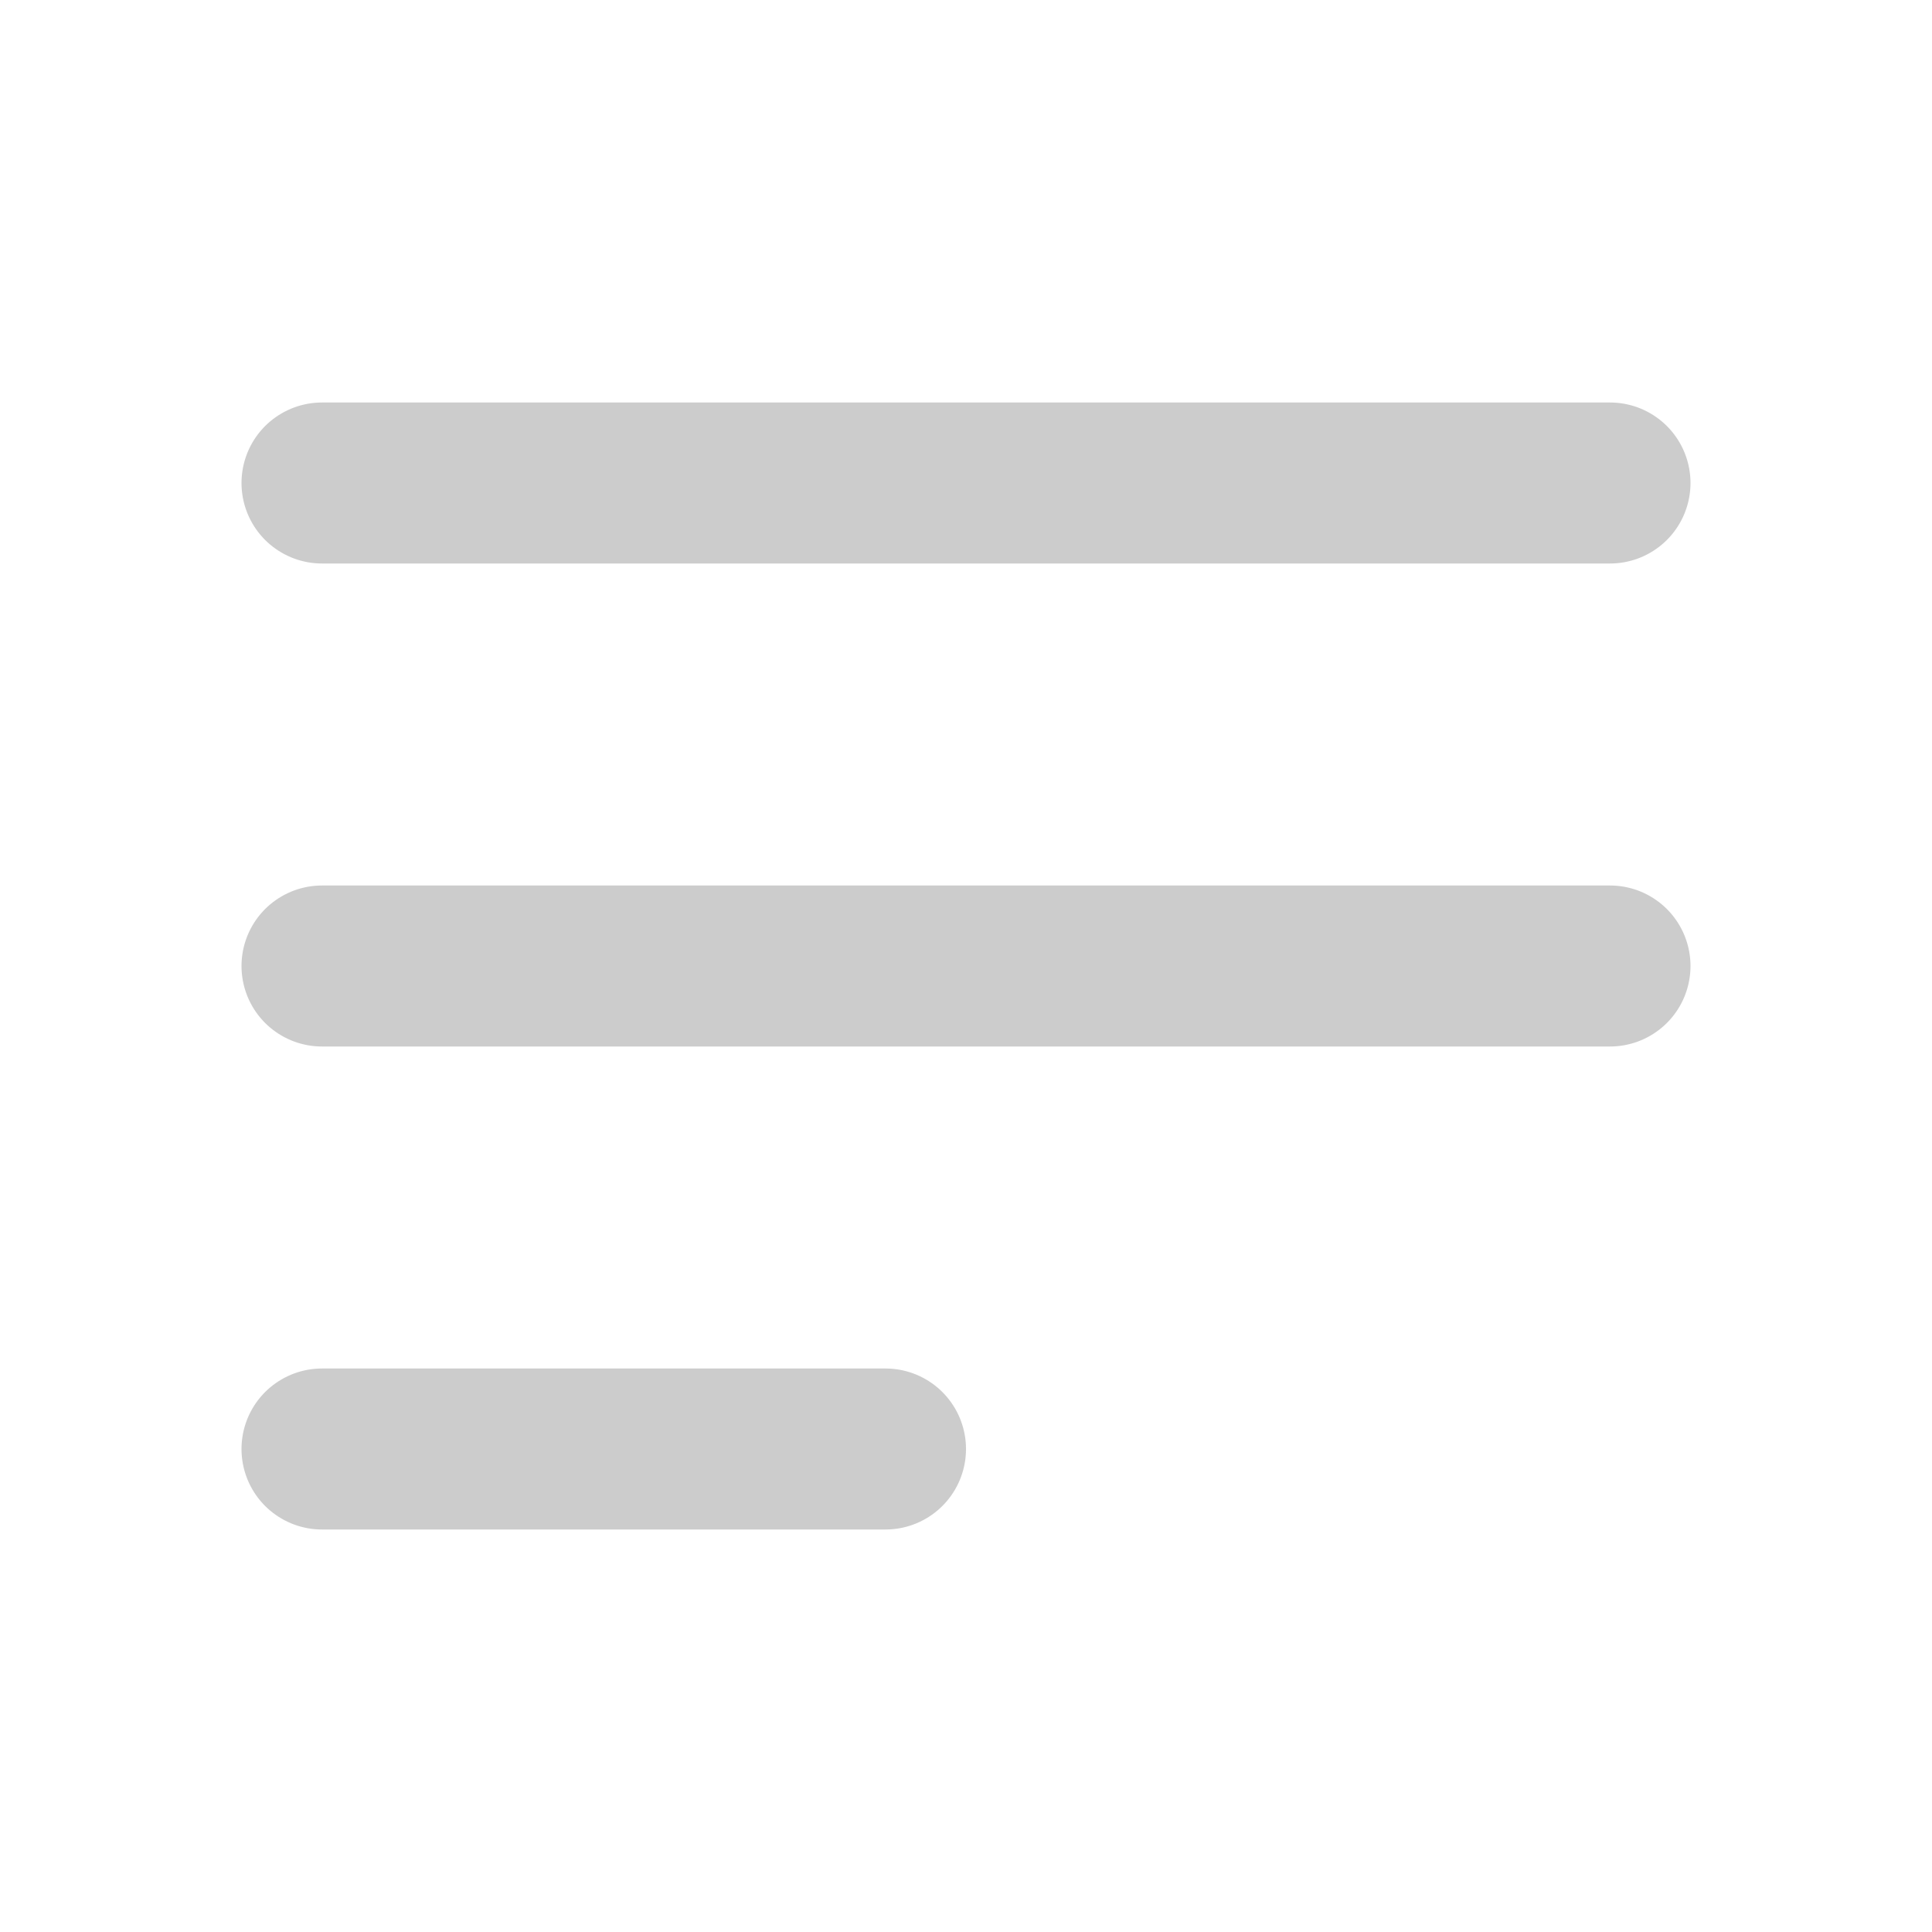
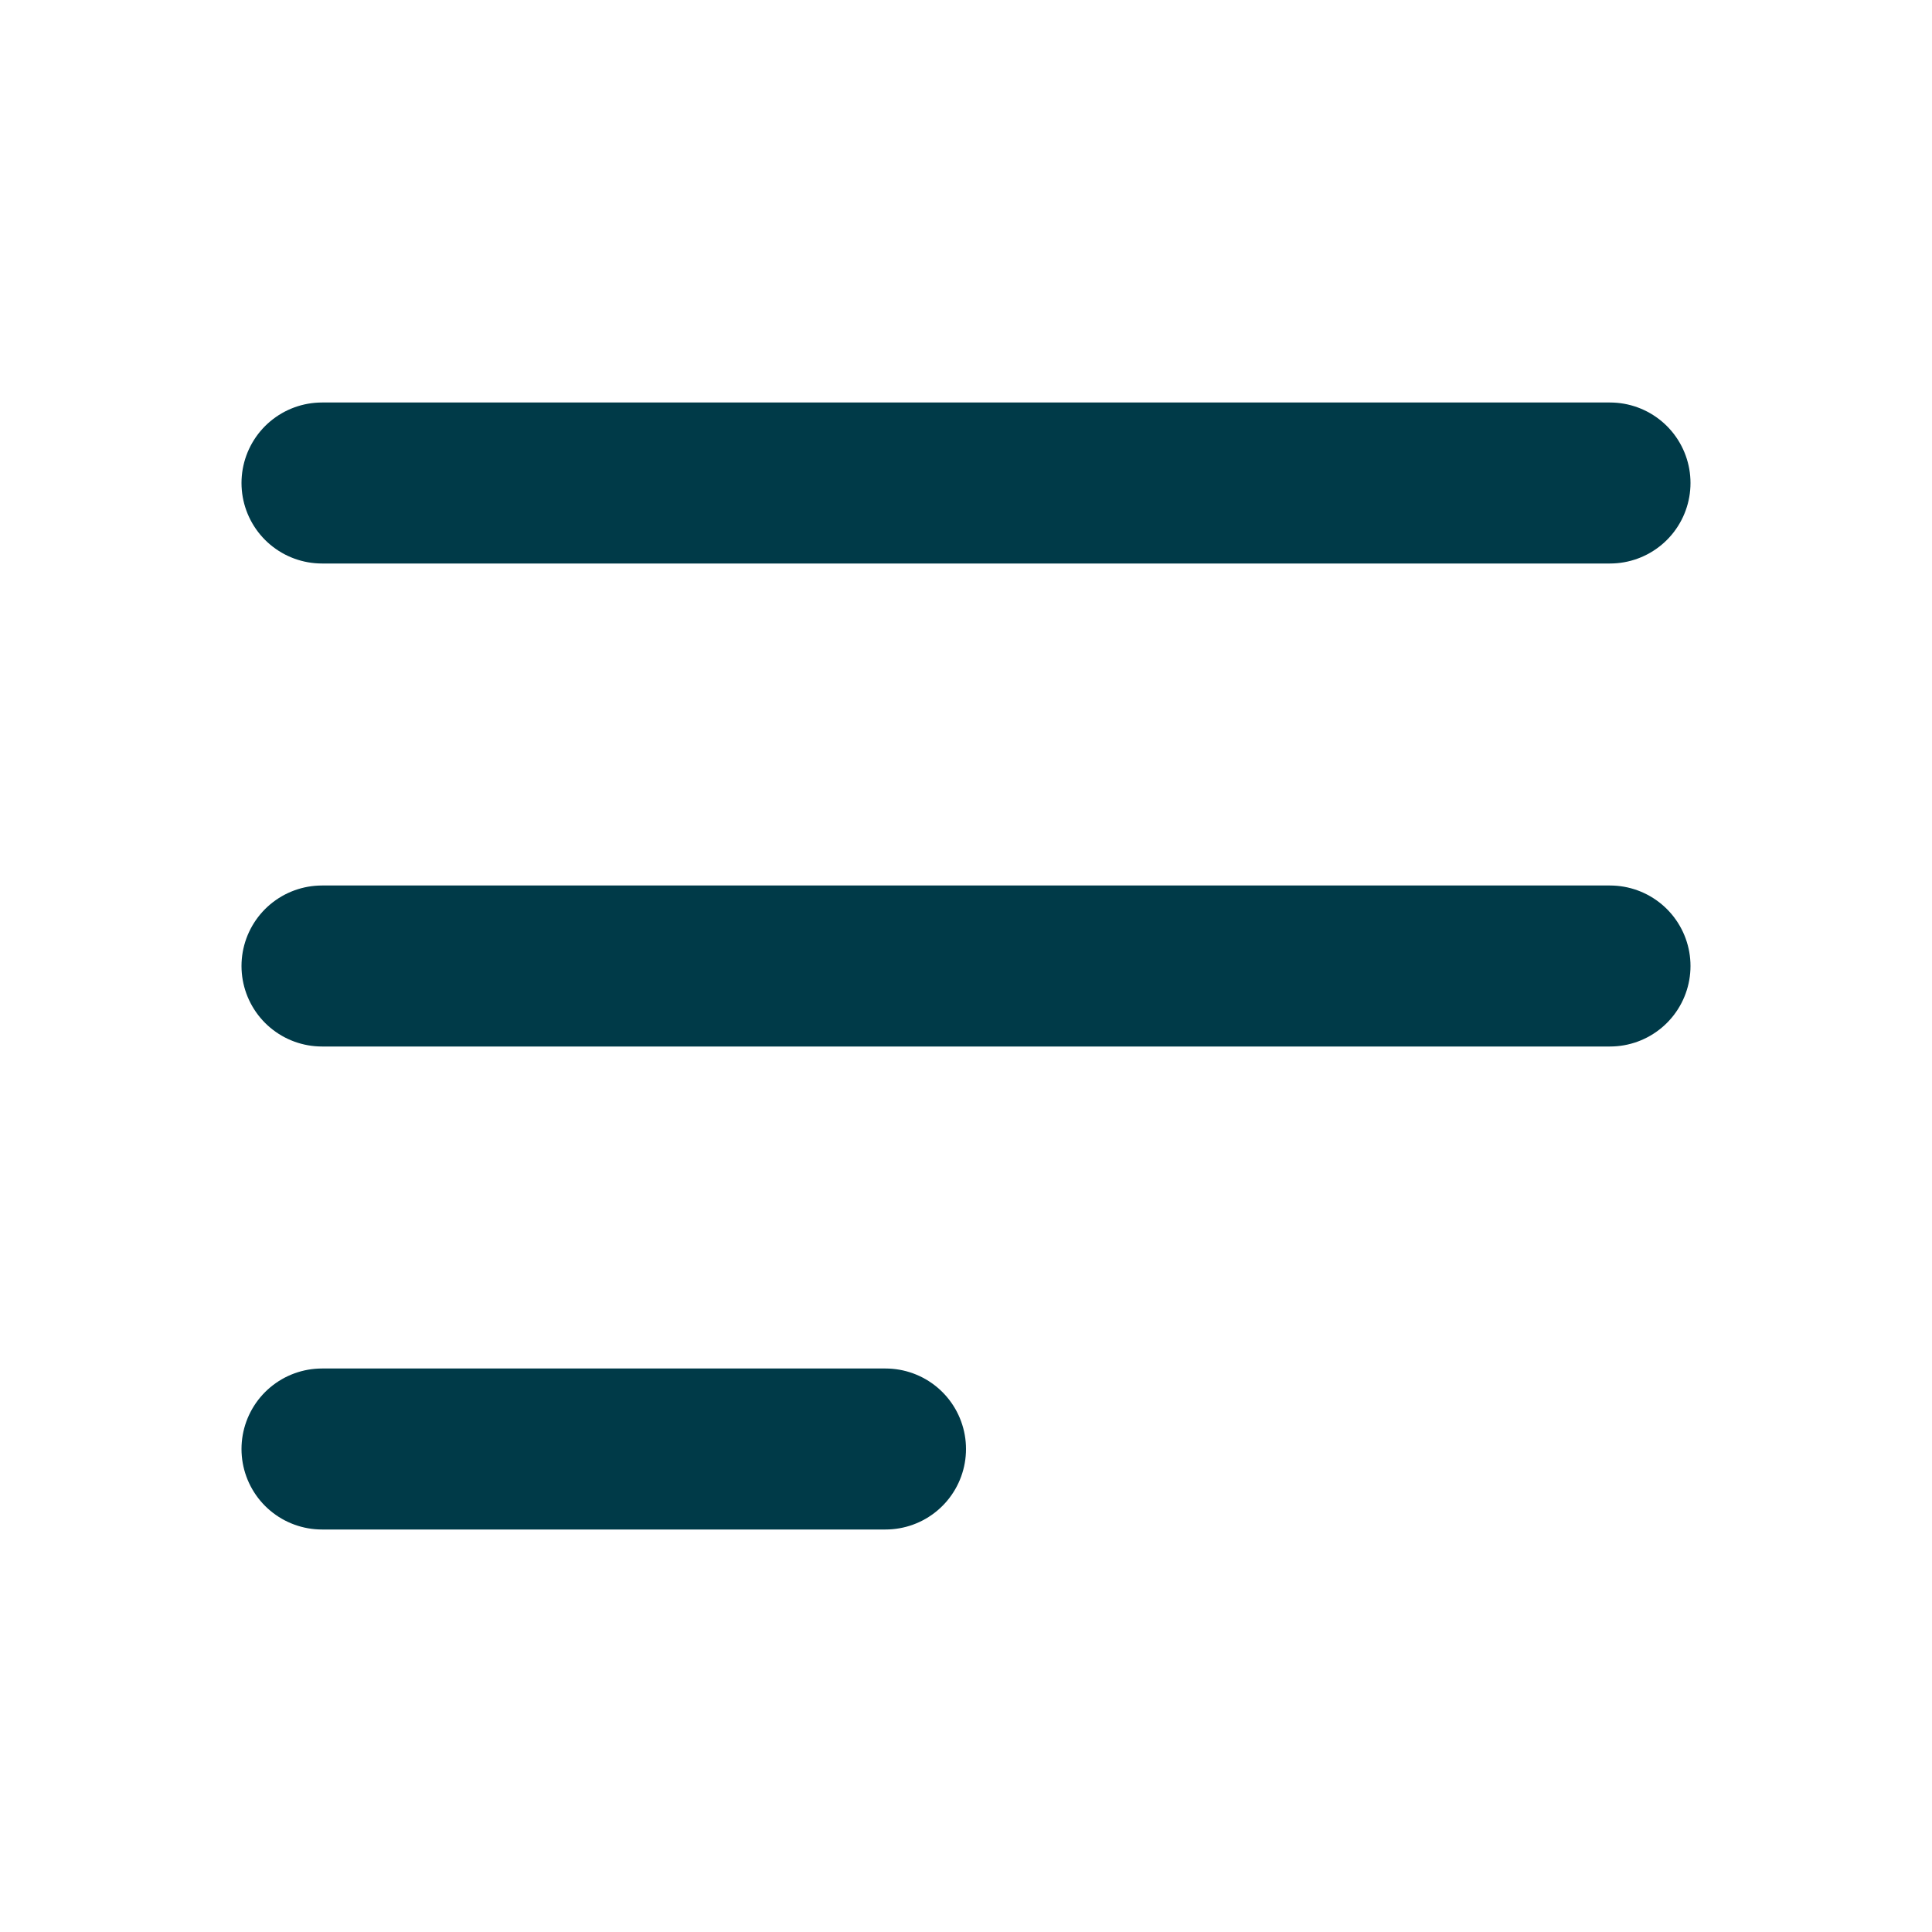
- <svg xmlns="http://www.w3.org/2000/svg" fill="#cccccc" viewBox="0 0 24 24">
-   <path d="M4 6H20M4 12H20M4 18H11" stroke="#cccccc" stroke-width="2" stroke-linecap="round" stroke-linejoin="round" />
+ <svg xmlns="http://www.w3.org/2000/svg" fill="#003A48" viewBox="0 0 24 24">
+   <path d="M4 6H20M4 12H20M4 18H11" stroke="#003A48" stroke-width="2" stroke-linecap="round" stroke-linejoin="round" />
</svg>
